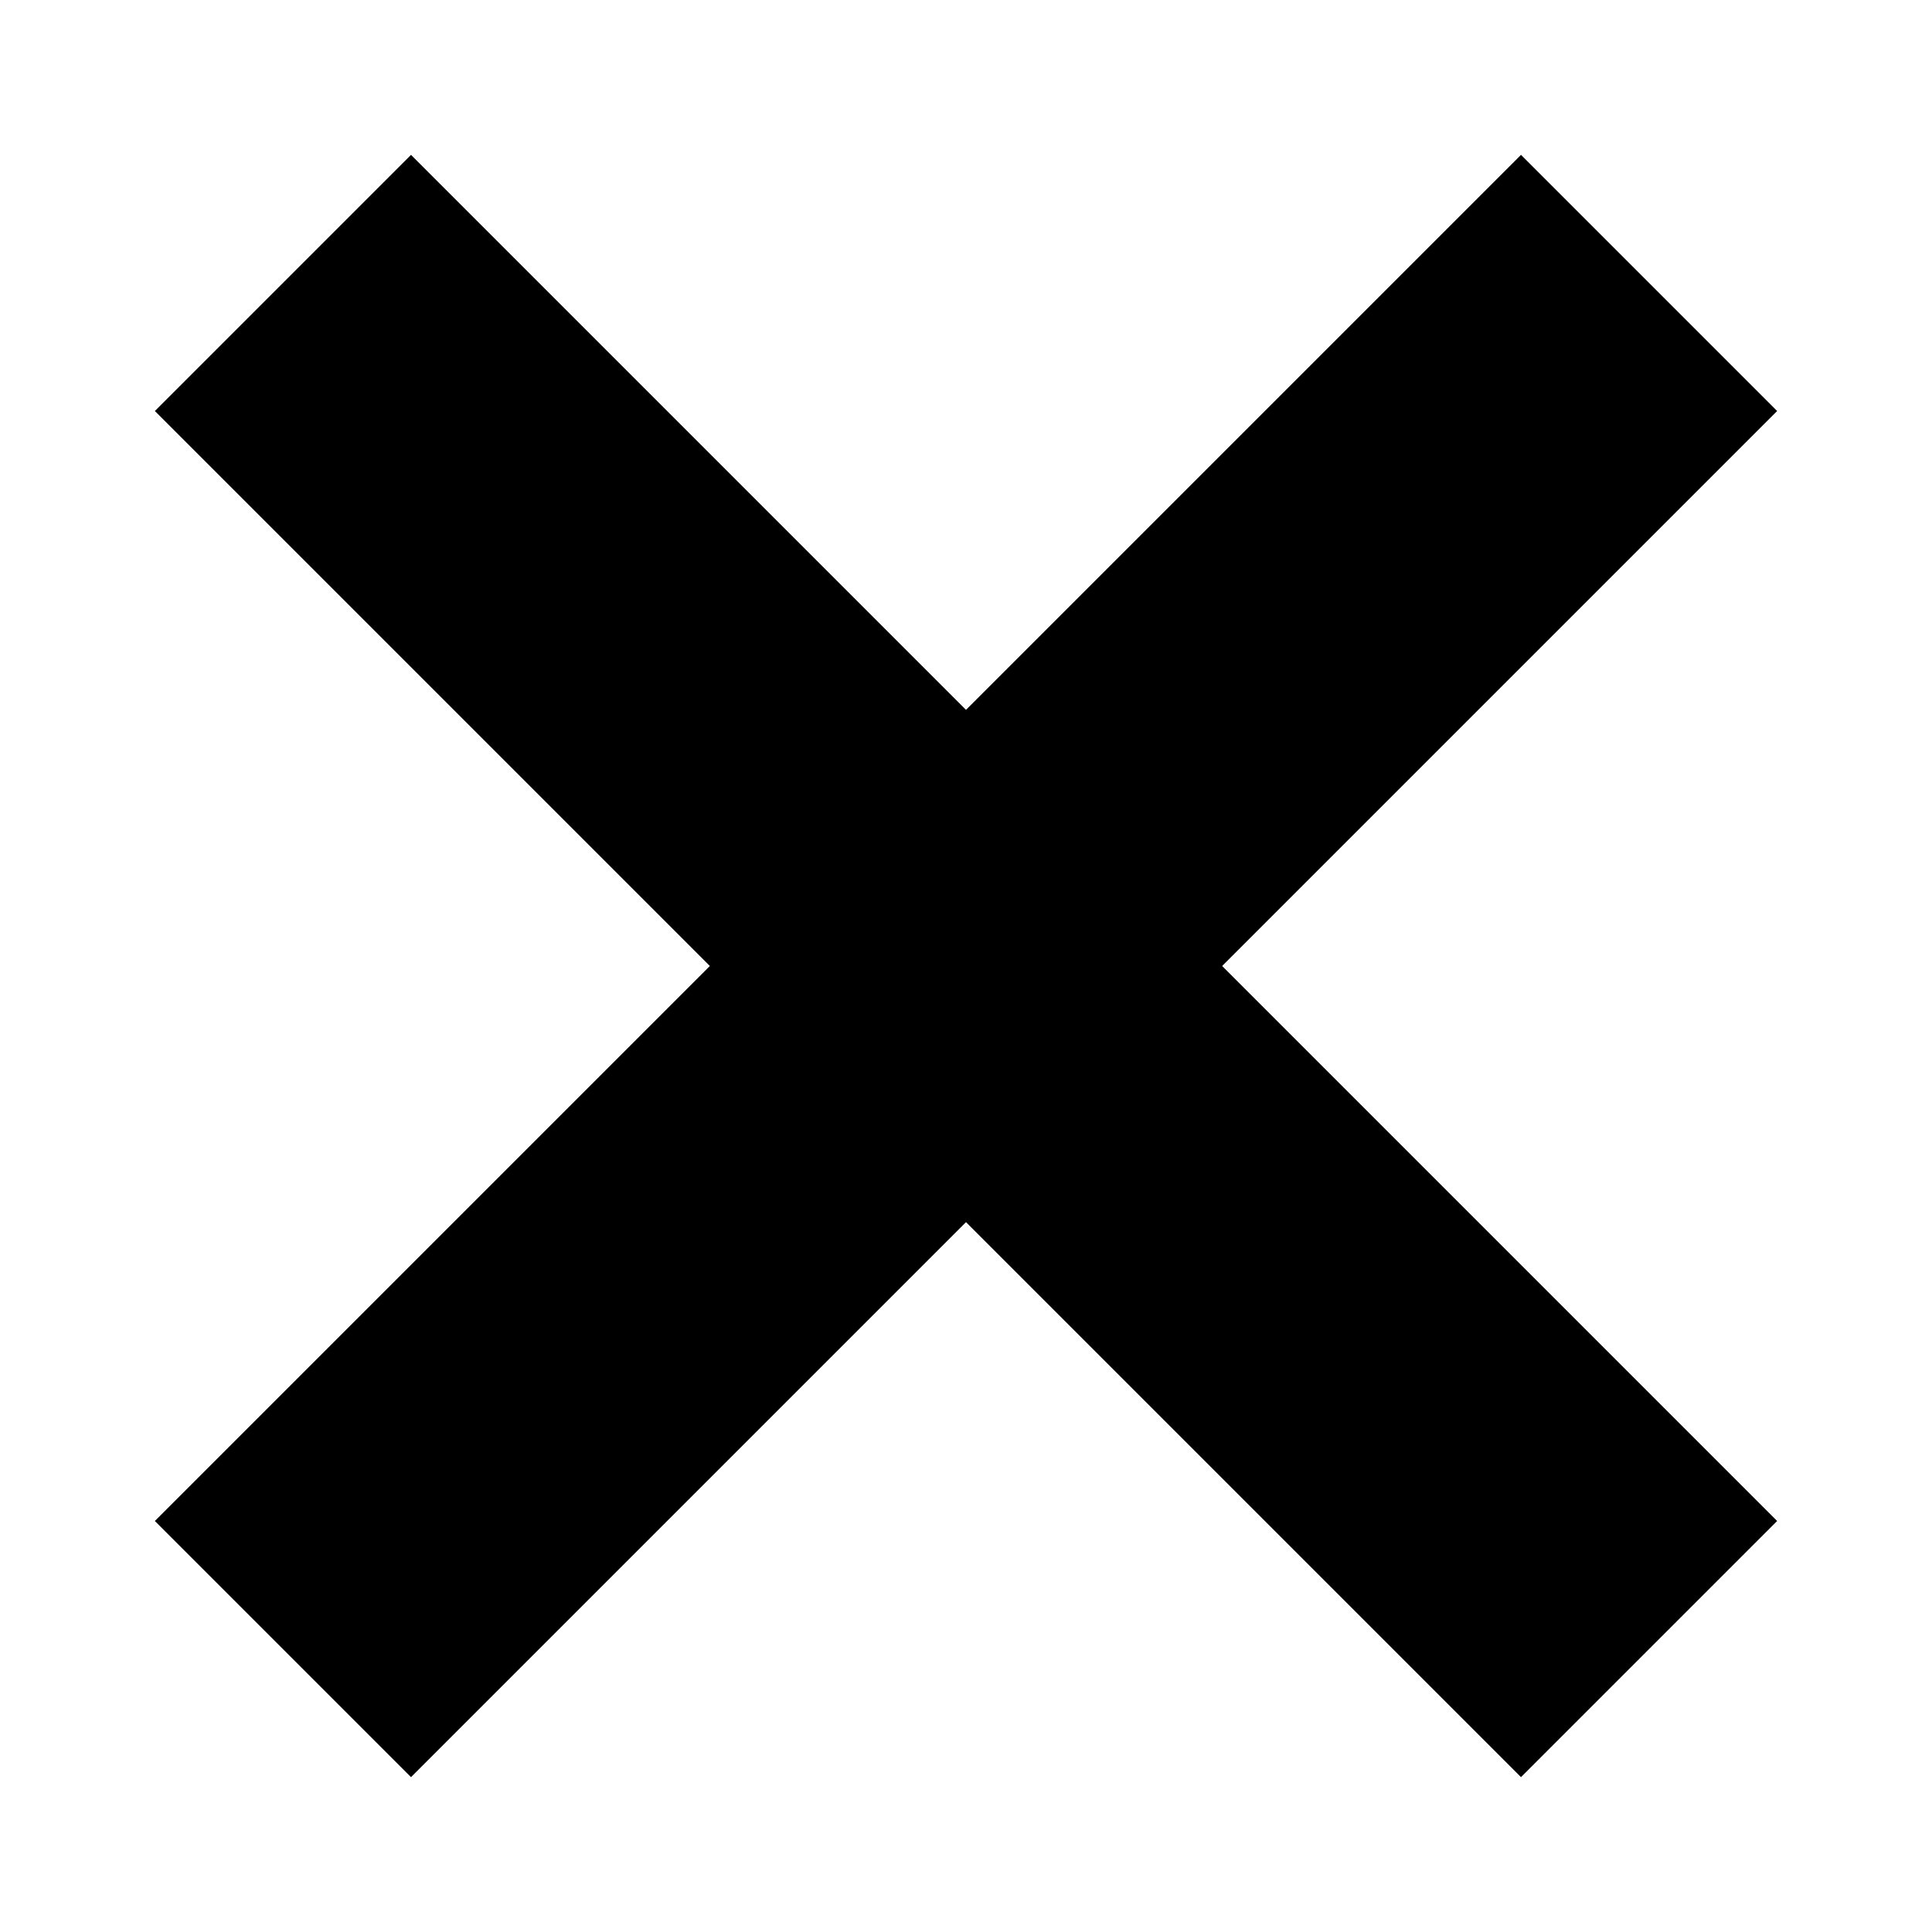
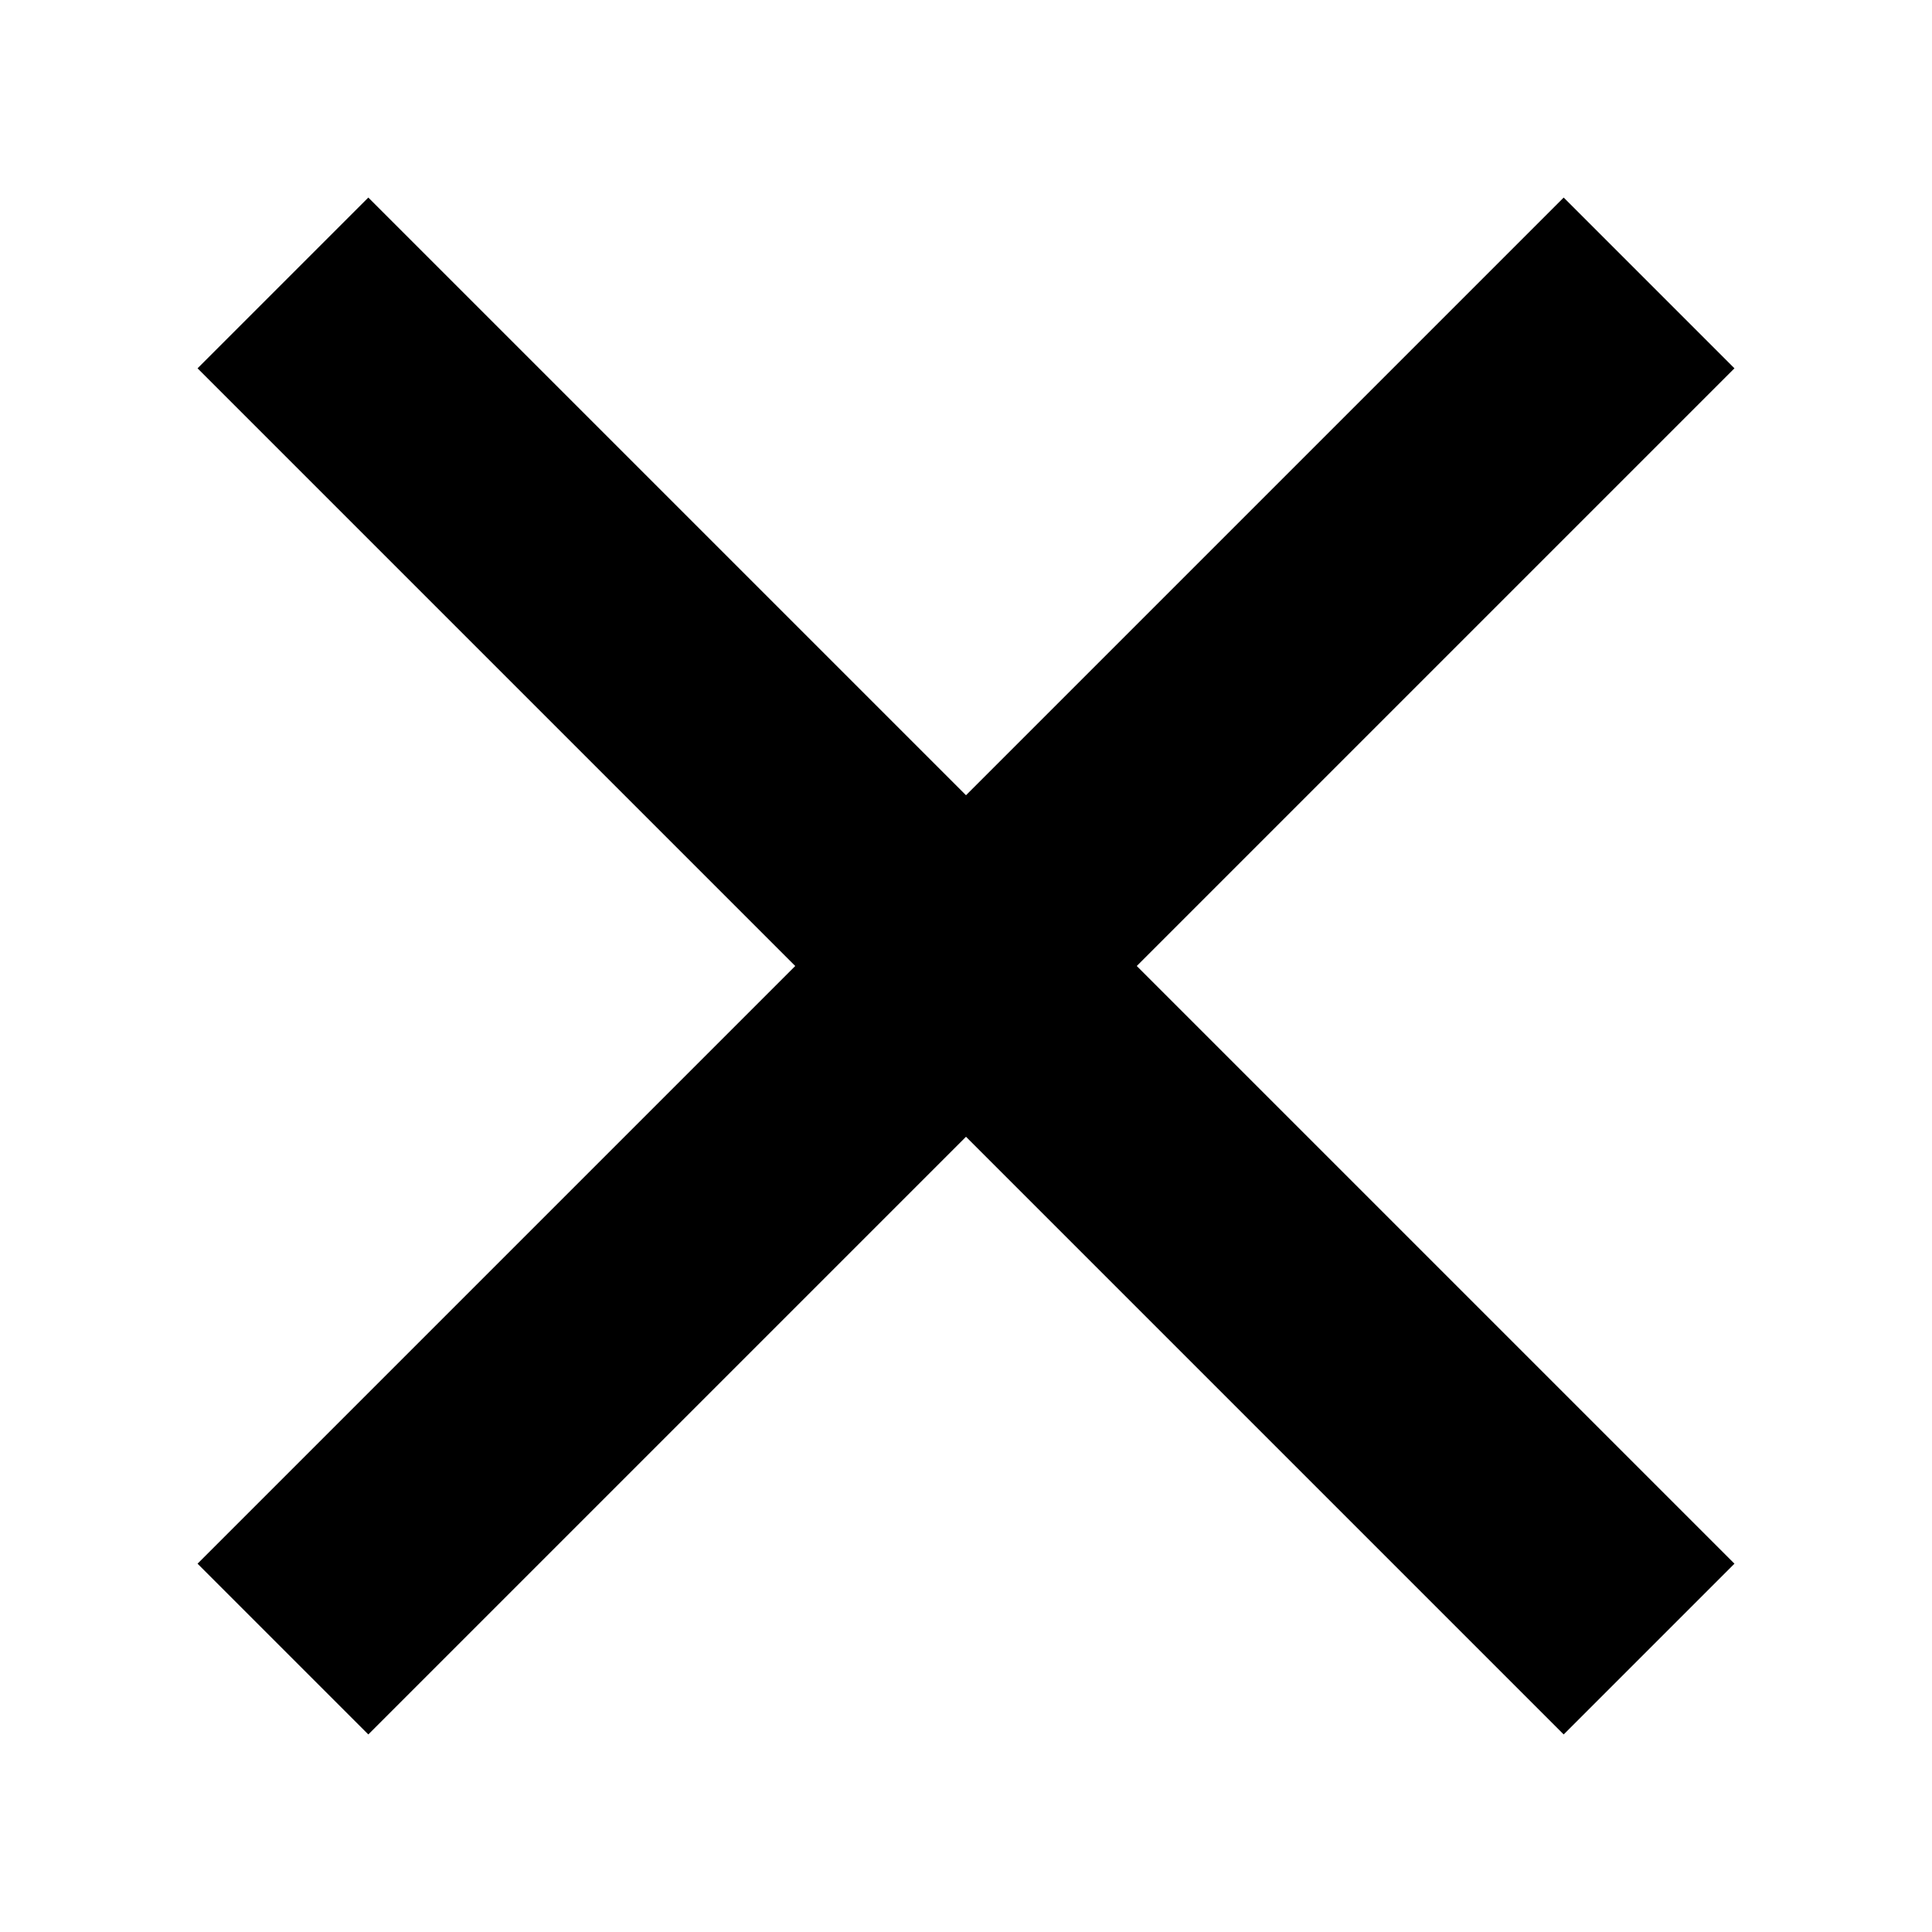
<svg xmlns="http://www.w3.org/2000/svg" width="384" height="384" viewBox="0 0 384 384" version="1.1" id="svg8">
  <defs id="defs2" />
-   <path style="opacity:1;fill:#000000;fill-opacity:1;fill-rule:evenodd;stroke:none;stroke-width:2.309;stroke-linecap:round;stroke-linejoin:round;stroke-miterlimit:4;stroke-dasharray:none;stroke-opacity:1" d="M 81.691,30.78 353.22,302.309 302.309,353.22 30.78,81.691 Z" id="path843" />
-   <path style="opacity:1;fill:#000000;fill-opacity:1;fill-rule:evenodd;stroke:none;stroke-width:2.309;stroke-linecap:round;stroke-linejoin:round;stroke-miterlimit:4;stroke-dasharray:none;stroke-opacity:1" d="M 353.22,81.691 81.691,353.22 30.78,302.309 302.309,30.78 Z" id="rect814-7" />
+   <path style="opacity:1;fill:#000000;fill-opacity:1;fill-rule:evenodd;stroke:none;stroke-width:1.886;stroke-linecap:round;stroke-linejoin:round;stroke-miterlimit:4;stroke-dasharray:none;stroke-opacity:1" d="M 39.265,310.794 310.794,39.265 344.735,73.206 73.206,344.735 Z" id="rect814-7" />
+   <path style="opacity:1;fill:#000000;fill-opacity:1;fill-rule:evenodd;stroke:none;stroke-width:1.886;stroke-linecap:round;stroke-linejoin:round;stroke-miterlimit:4;stroke-dasharray:none;stroke-opacity:1" d="M 310.794,344.735 39.265,73.206 73.206,39.265 344.735,310.794 Z" id="rect814-7-5" />
</svg>
